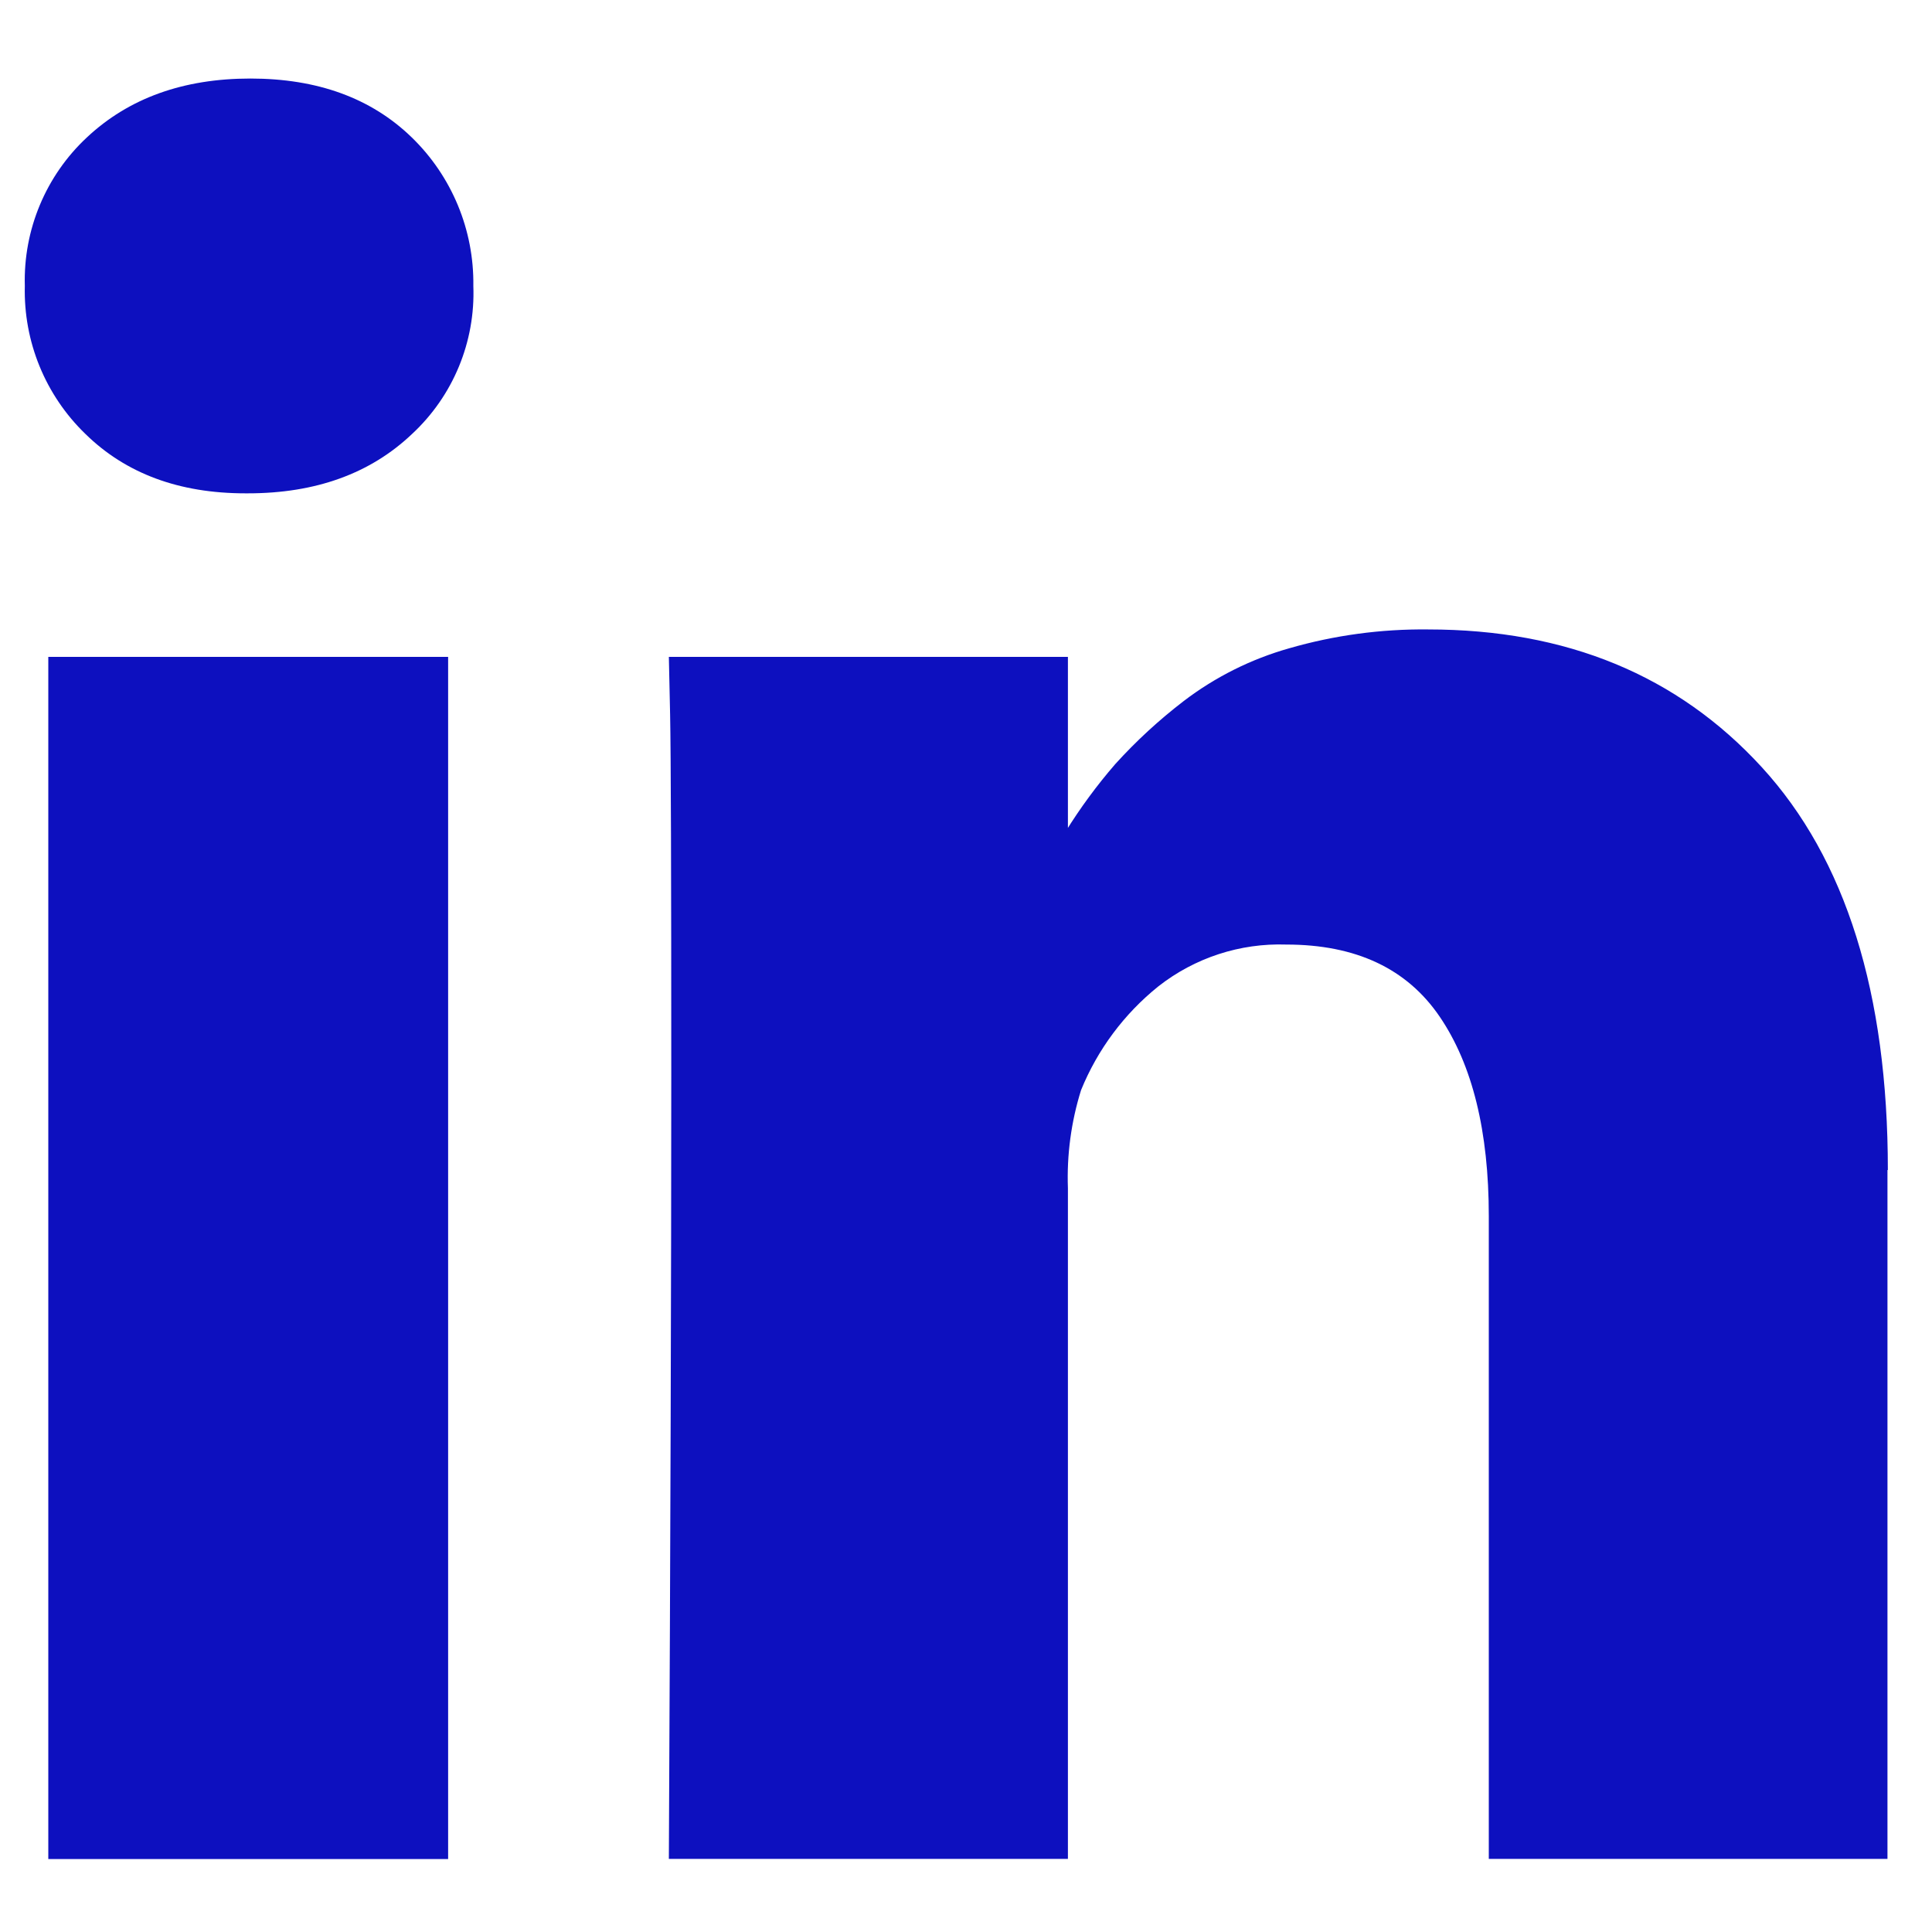
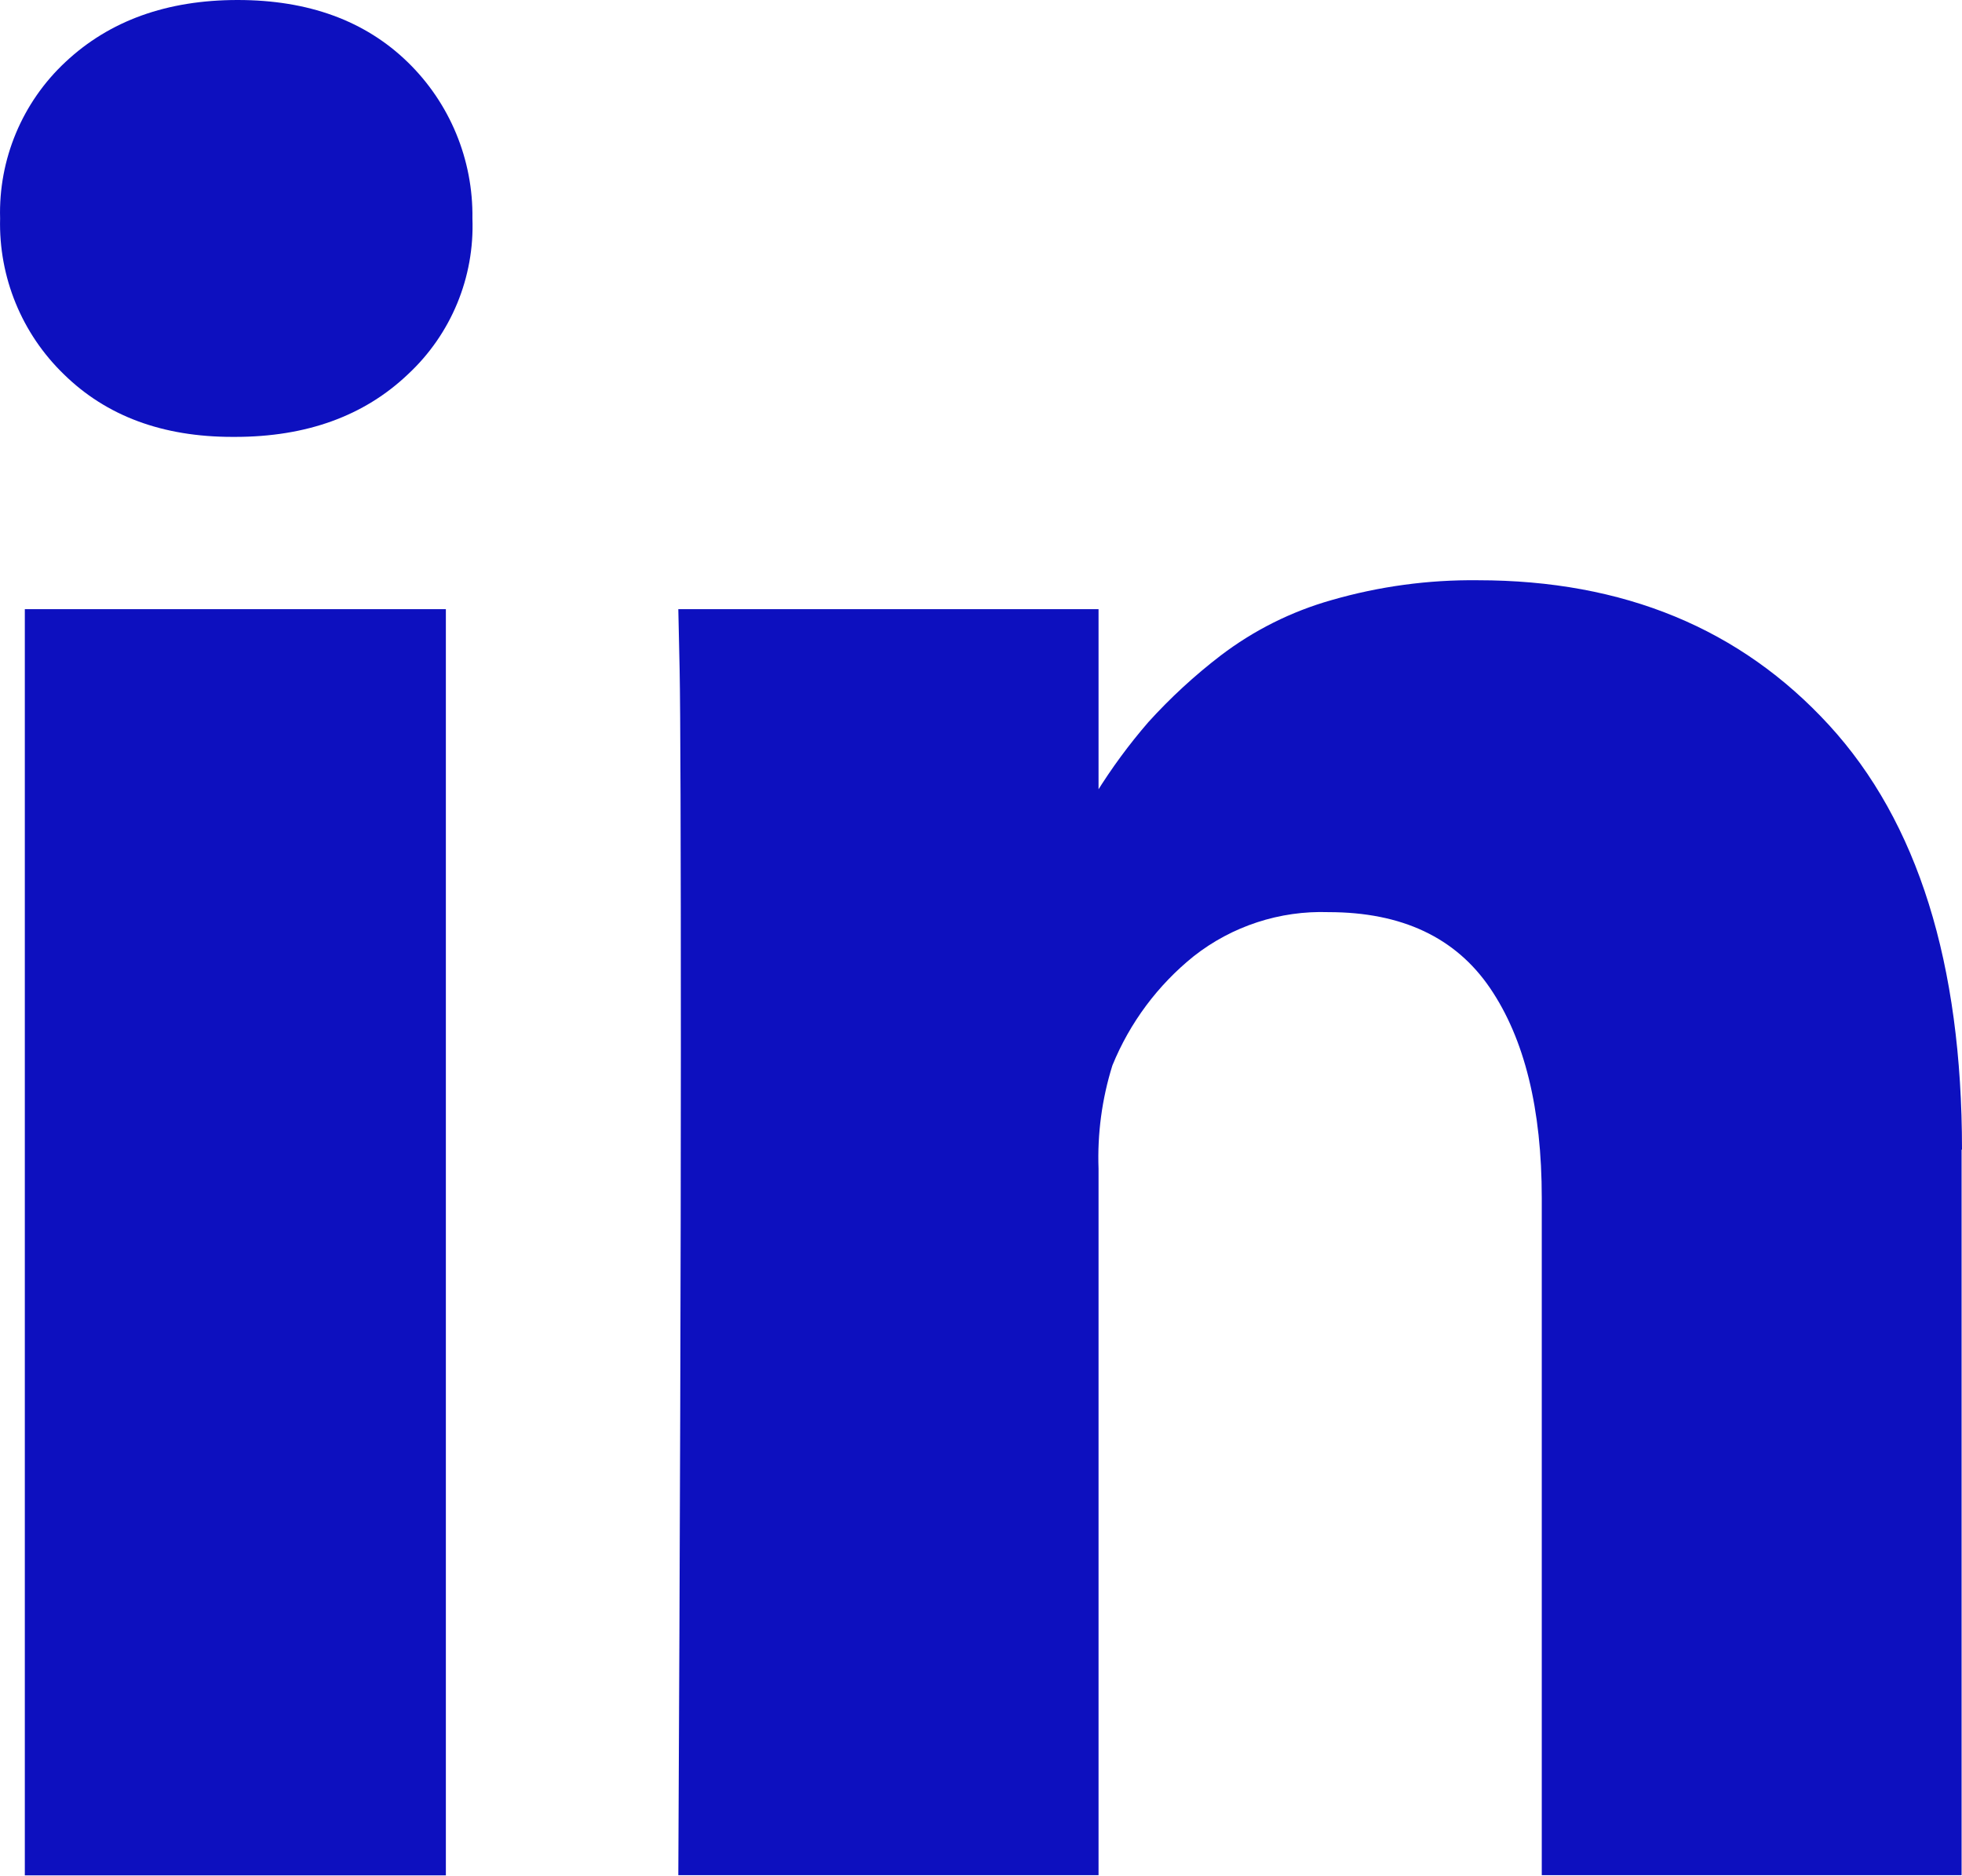
- <svg xmlns="http://www.w3.org/2000/svg" data-name="Layer 1" viewBox="0 0 200 200">
+ <svg xmlns="http://www.w3.org/2000/svg" data-name="Layer 1" viewBox="2.56 8.13 192.87 184.32">
  <path fill="#0d10bf" d="M49 29.6a19.88 19.88 0 0 1-6.34 15.32q-6.47 6.15-17 6.15h-.25q-10.3 0-16.57-6.15A20.57 20.57 0 0 1 2.57 29.6 20.23 20.23 0 0 1 9 14.22q6.5-6.09 16.92-6.09t16.7 6.09A21 21 0 0 1 49 29.6zM46.39 68v124.45H5V68zm149 53.11v71.32h-41.27V125.9q0-13.18-5.08-20.65t-15.88-7.47a20.33 20.33 0 0 0-13.25 4.33 26.69 26.69 0 0 0-8 10.74 30.33 30.33 0 0 0-1.36 10.15v69.43H69.24q.25-50.1.25-81.24T69.37 74l-.13-6h41.31v18.1h-.25a54.7 54.7 0 0 1 5.15-7 53.5 53.5 0 0 1 7.09-6.53 32.65 32.65 0 0 1 10.92-5.46 49.78 49.78 0 0 1 14.38-1.95q21.47 0 34.53 14.25t13.06 41.72z" />
</svg>
